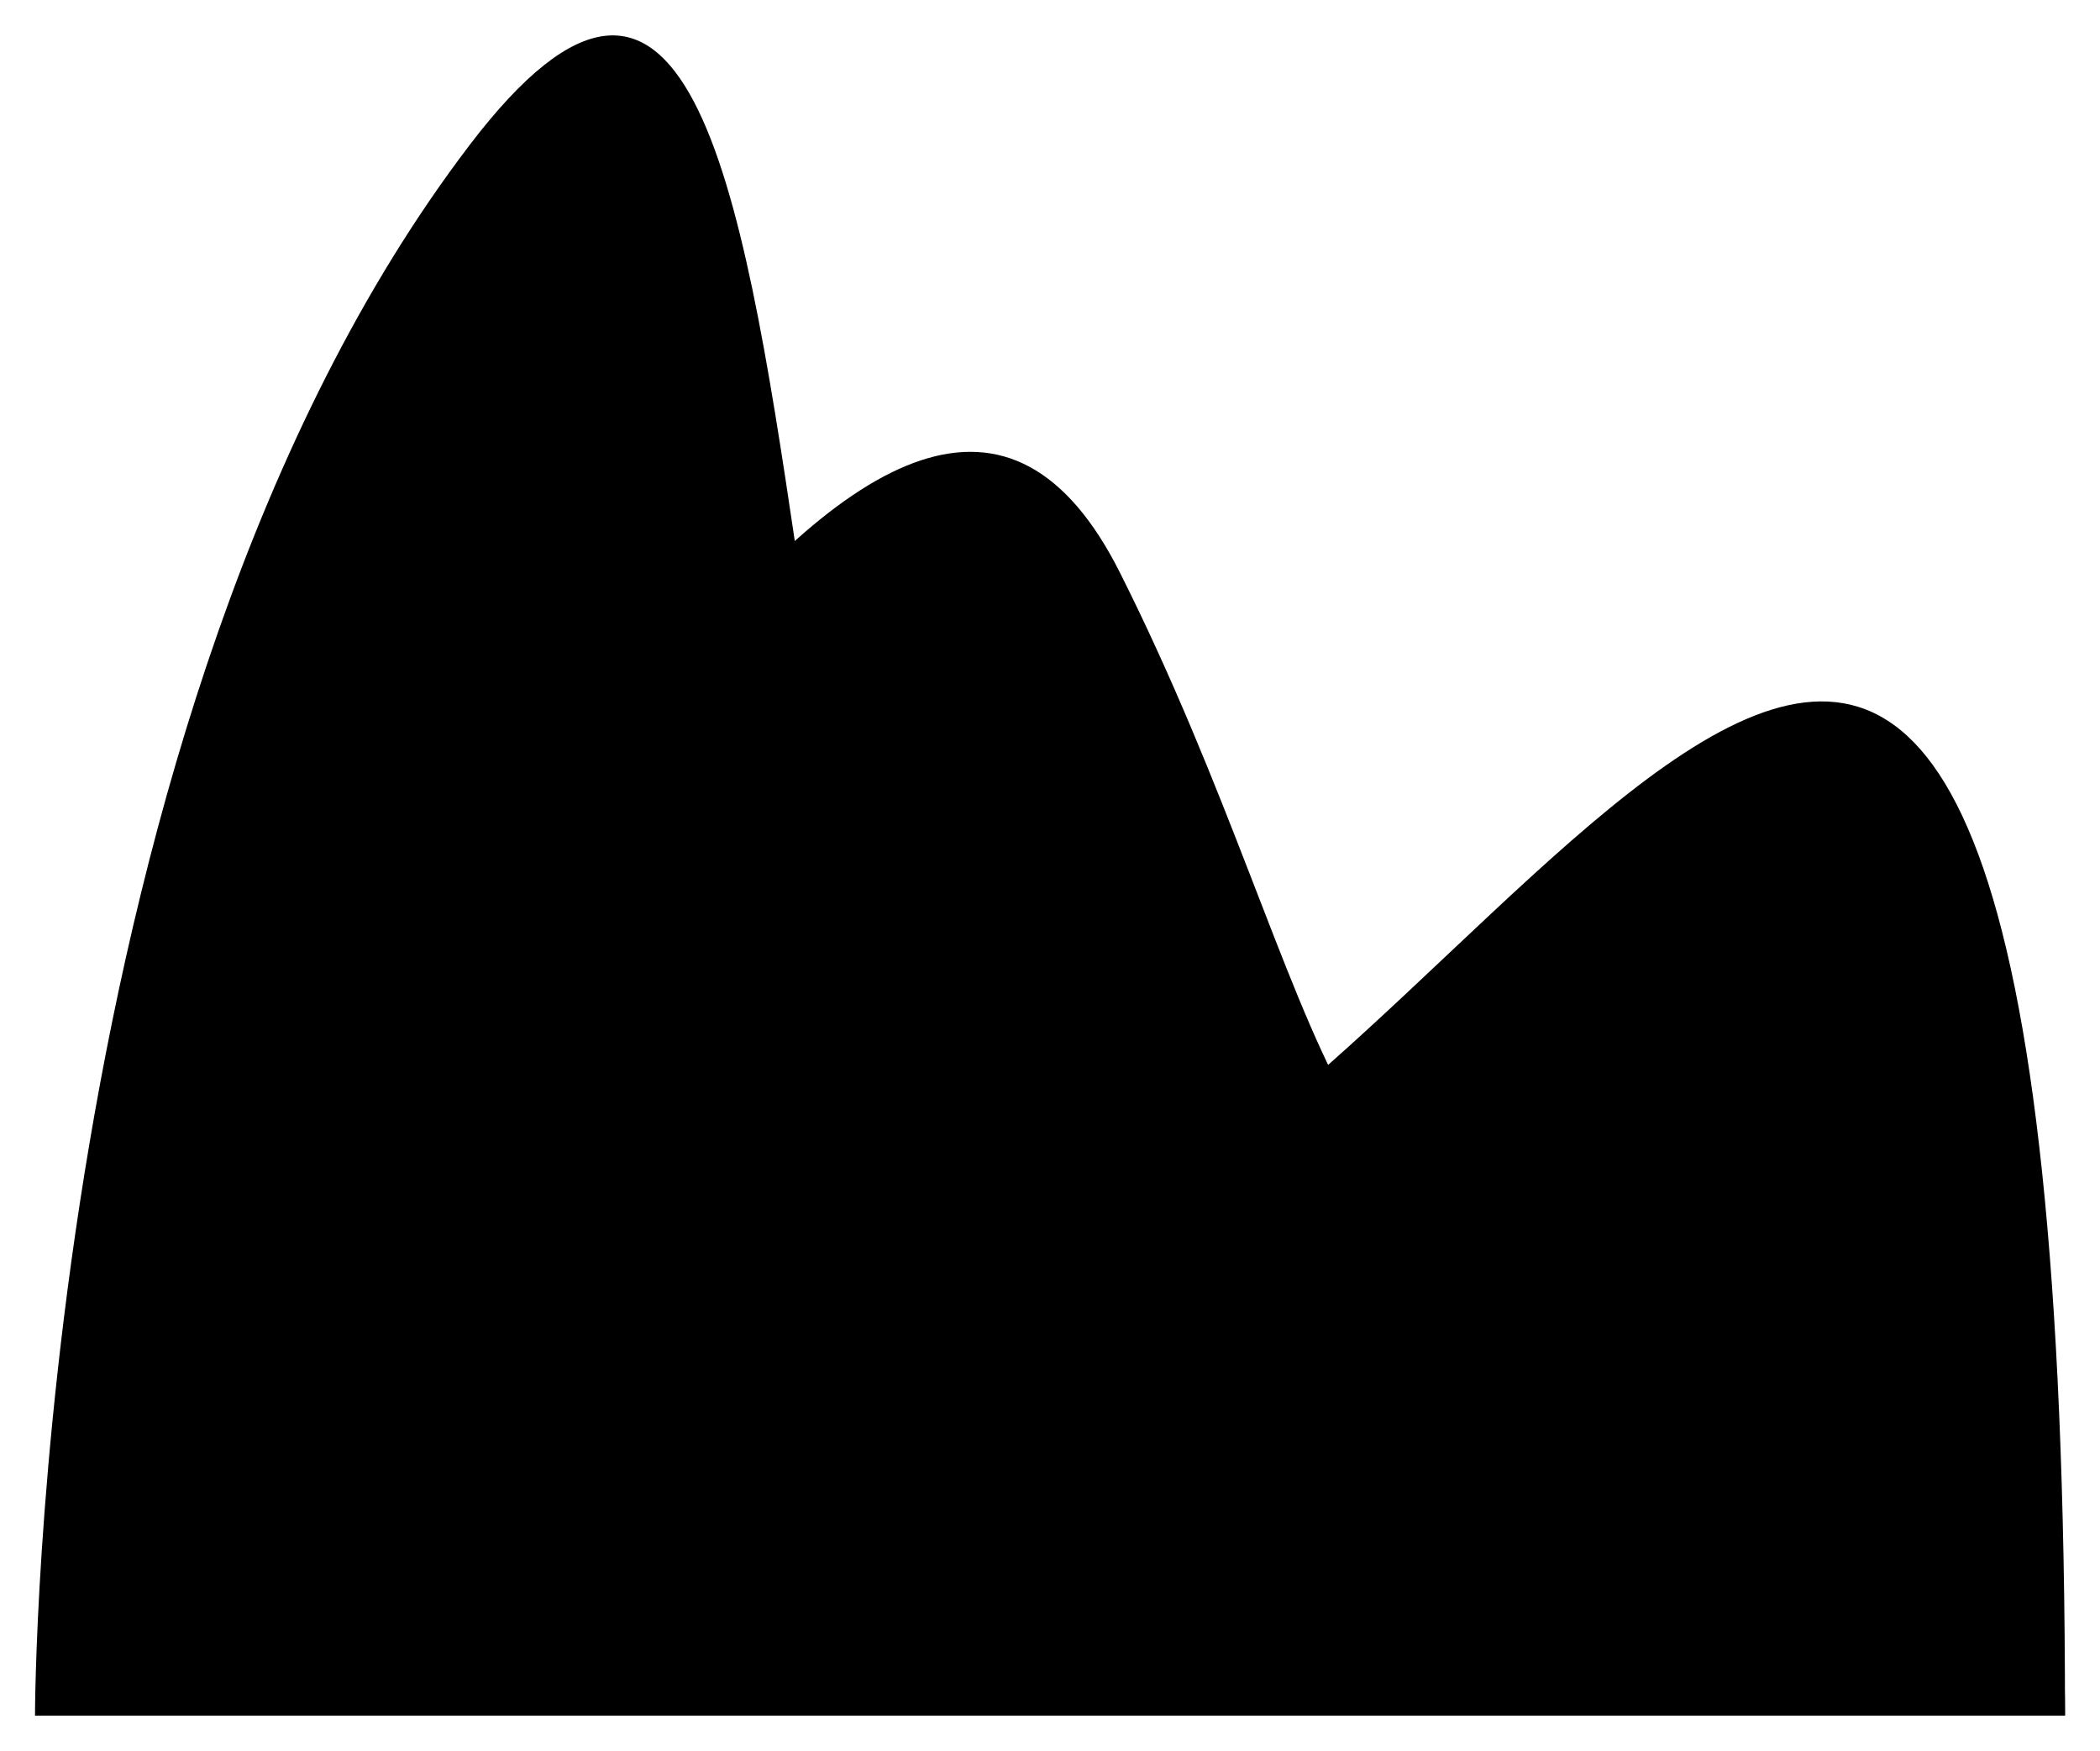
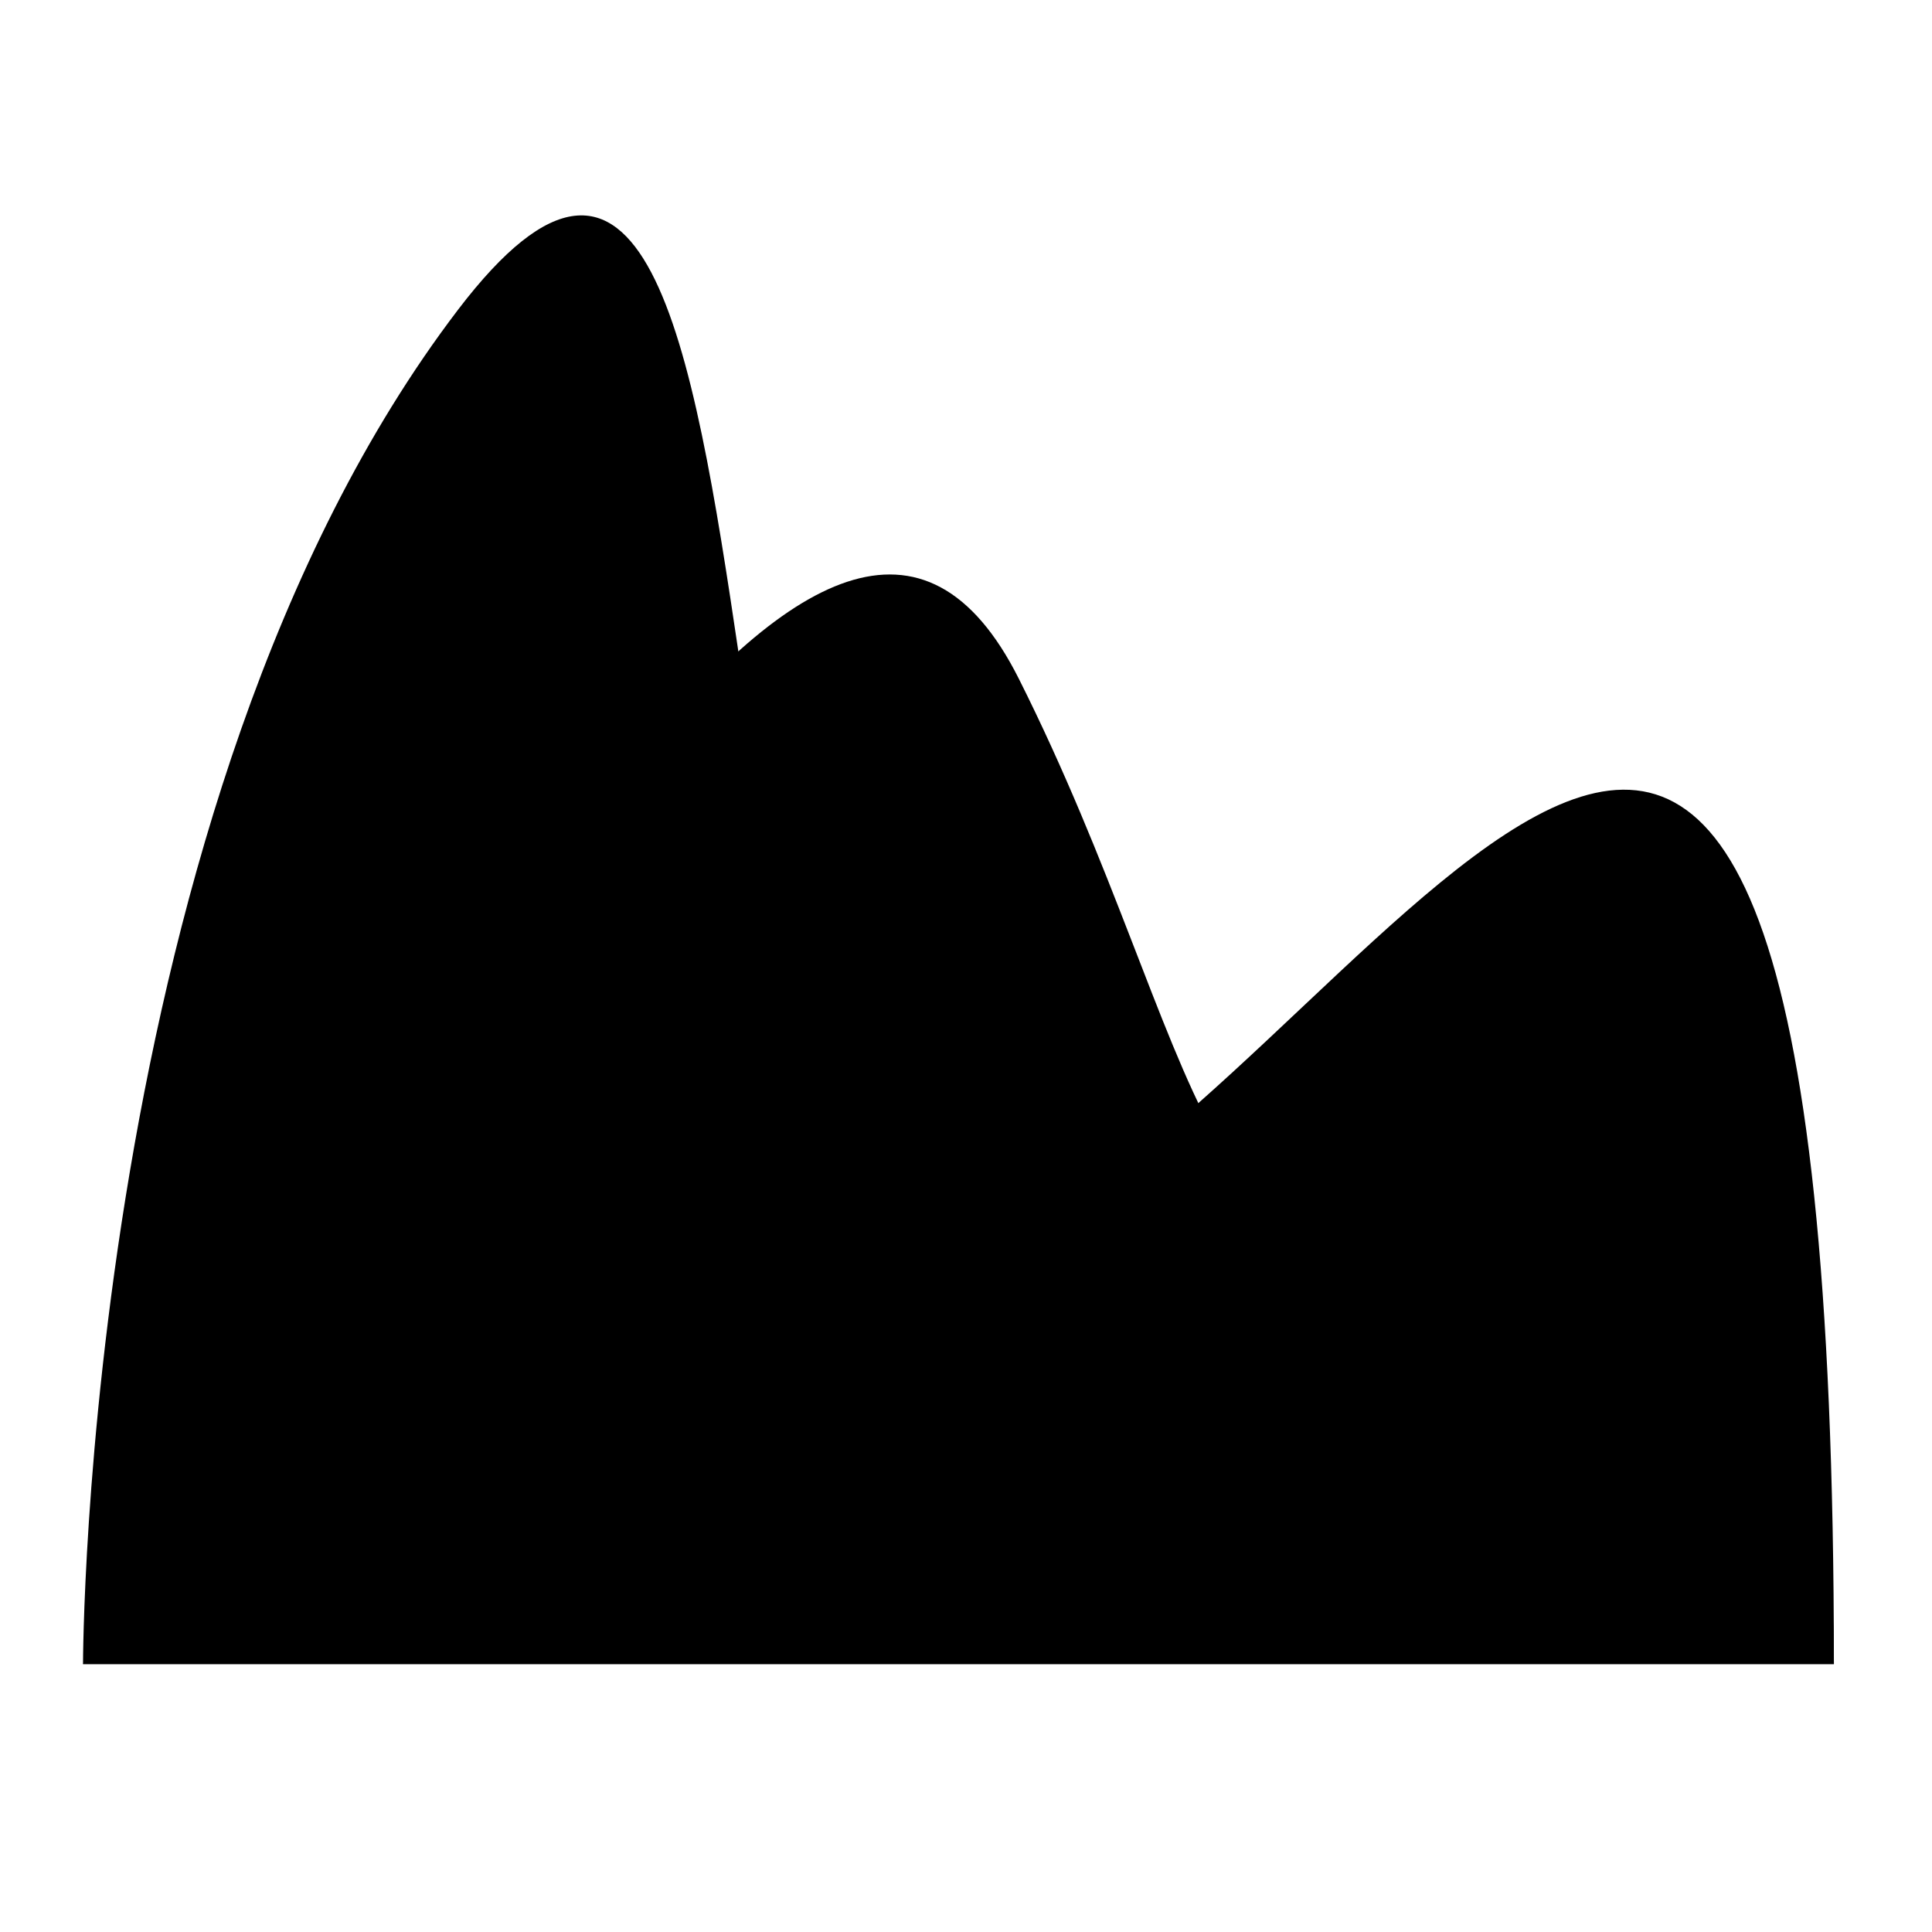
- <svg xmlns="http://www.w3.org/2000/svg" id="Layer_1" data-name="Layer 1" viewBox="0 0 30 25">
-   <path d="M30.5 28.5h-29s0-14.28 6.21-22.43S10.82 24.42 17 21.36 30.5 3 30.5 28.5z" transform="translate(-1 -4)" stroke-linejoin="round" />
-   <path d="M1.5 28.5C7.71 17.28 13.93 6.07 17 12.18s3.11 11.22 7.25 8.16 6.25 3.06 6.25 8.16" transform="translate(-1 -4)" stroke-linejoin="round" />
+ <svg xmlns="http://www.w3.org/2000/svg" width="32" height="32">
+   <g>
+     <path d="M30.375 27.562h-29s0-14.28 6.21-22.43 3.11 18.35 9.29 15.29 13.5-18.36 13.5 7.14z" stroke-linejoin="round" />
+     <path d="M1.375 27.562c6.21-11.22 12.43-22.43 15.5-16.32s3.11 11.22 7.25 8.16 6.25 3.06 6.25 8.16" stroke-linejoin="round" />
+   </g>
</svg>
